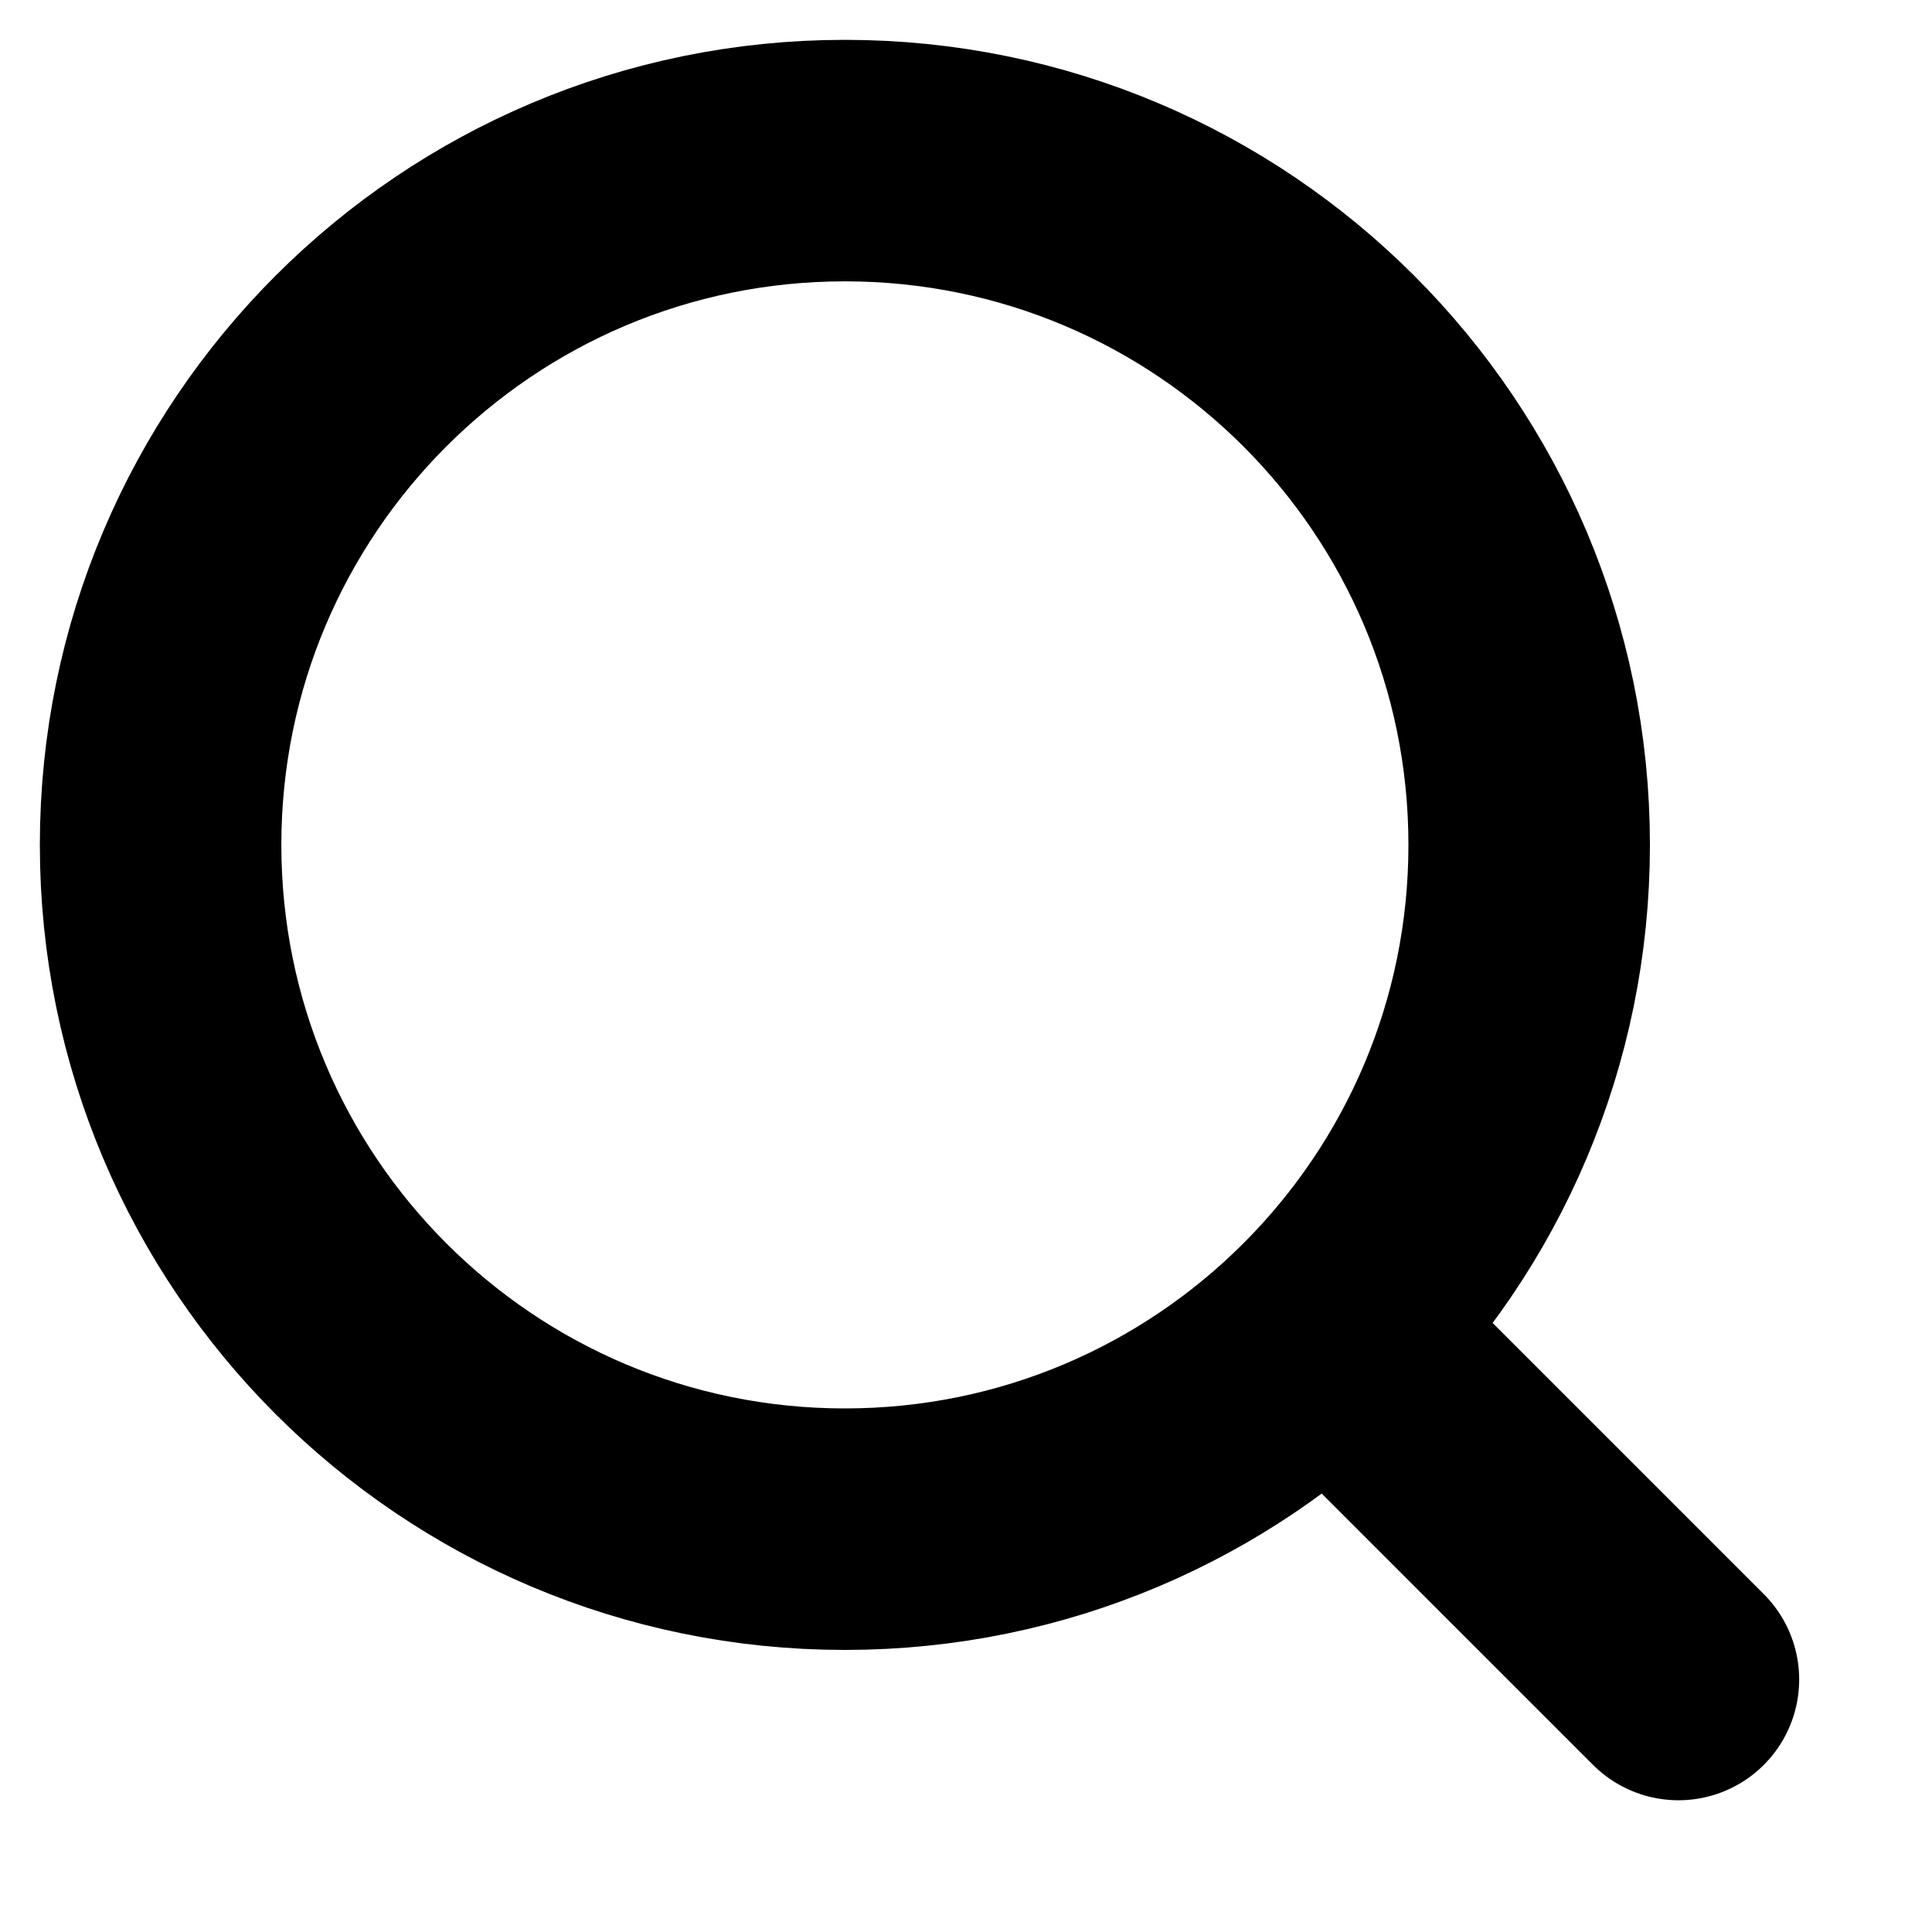
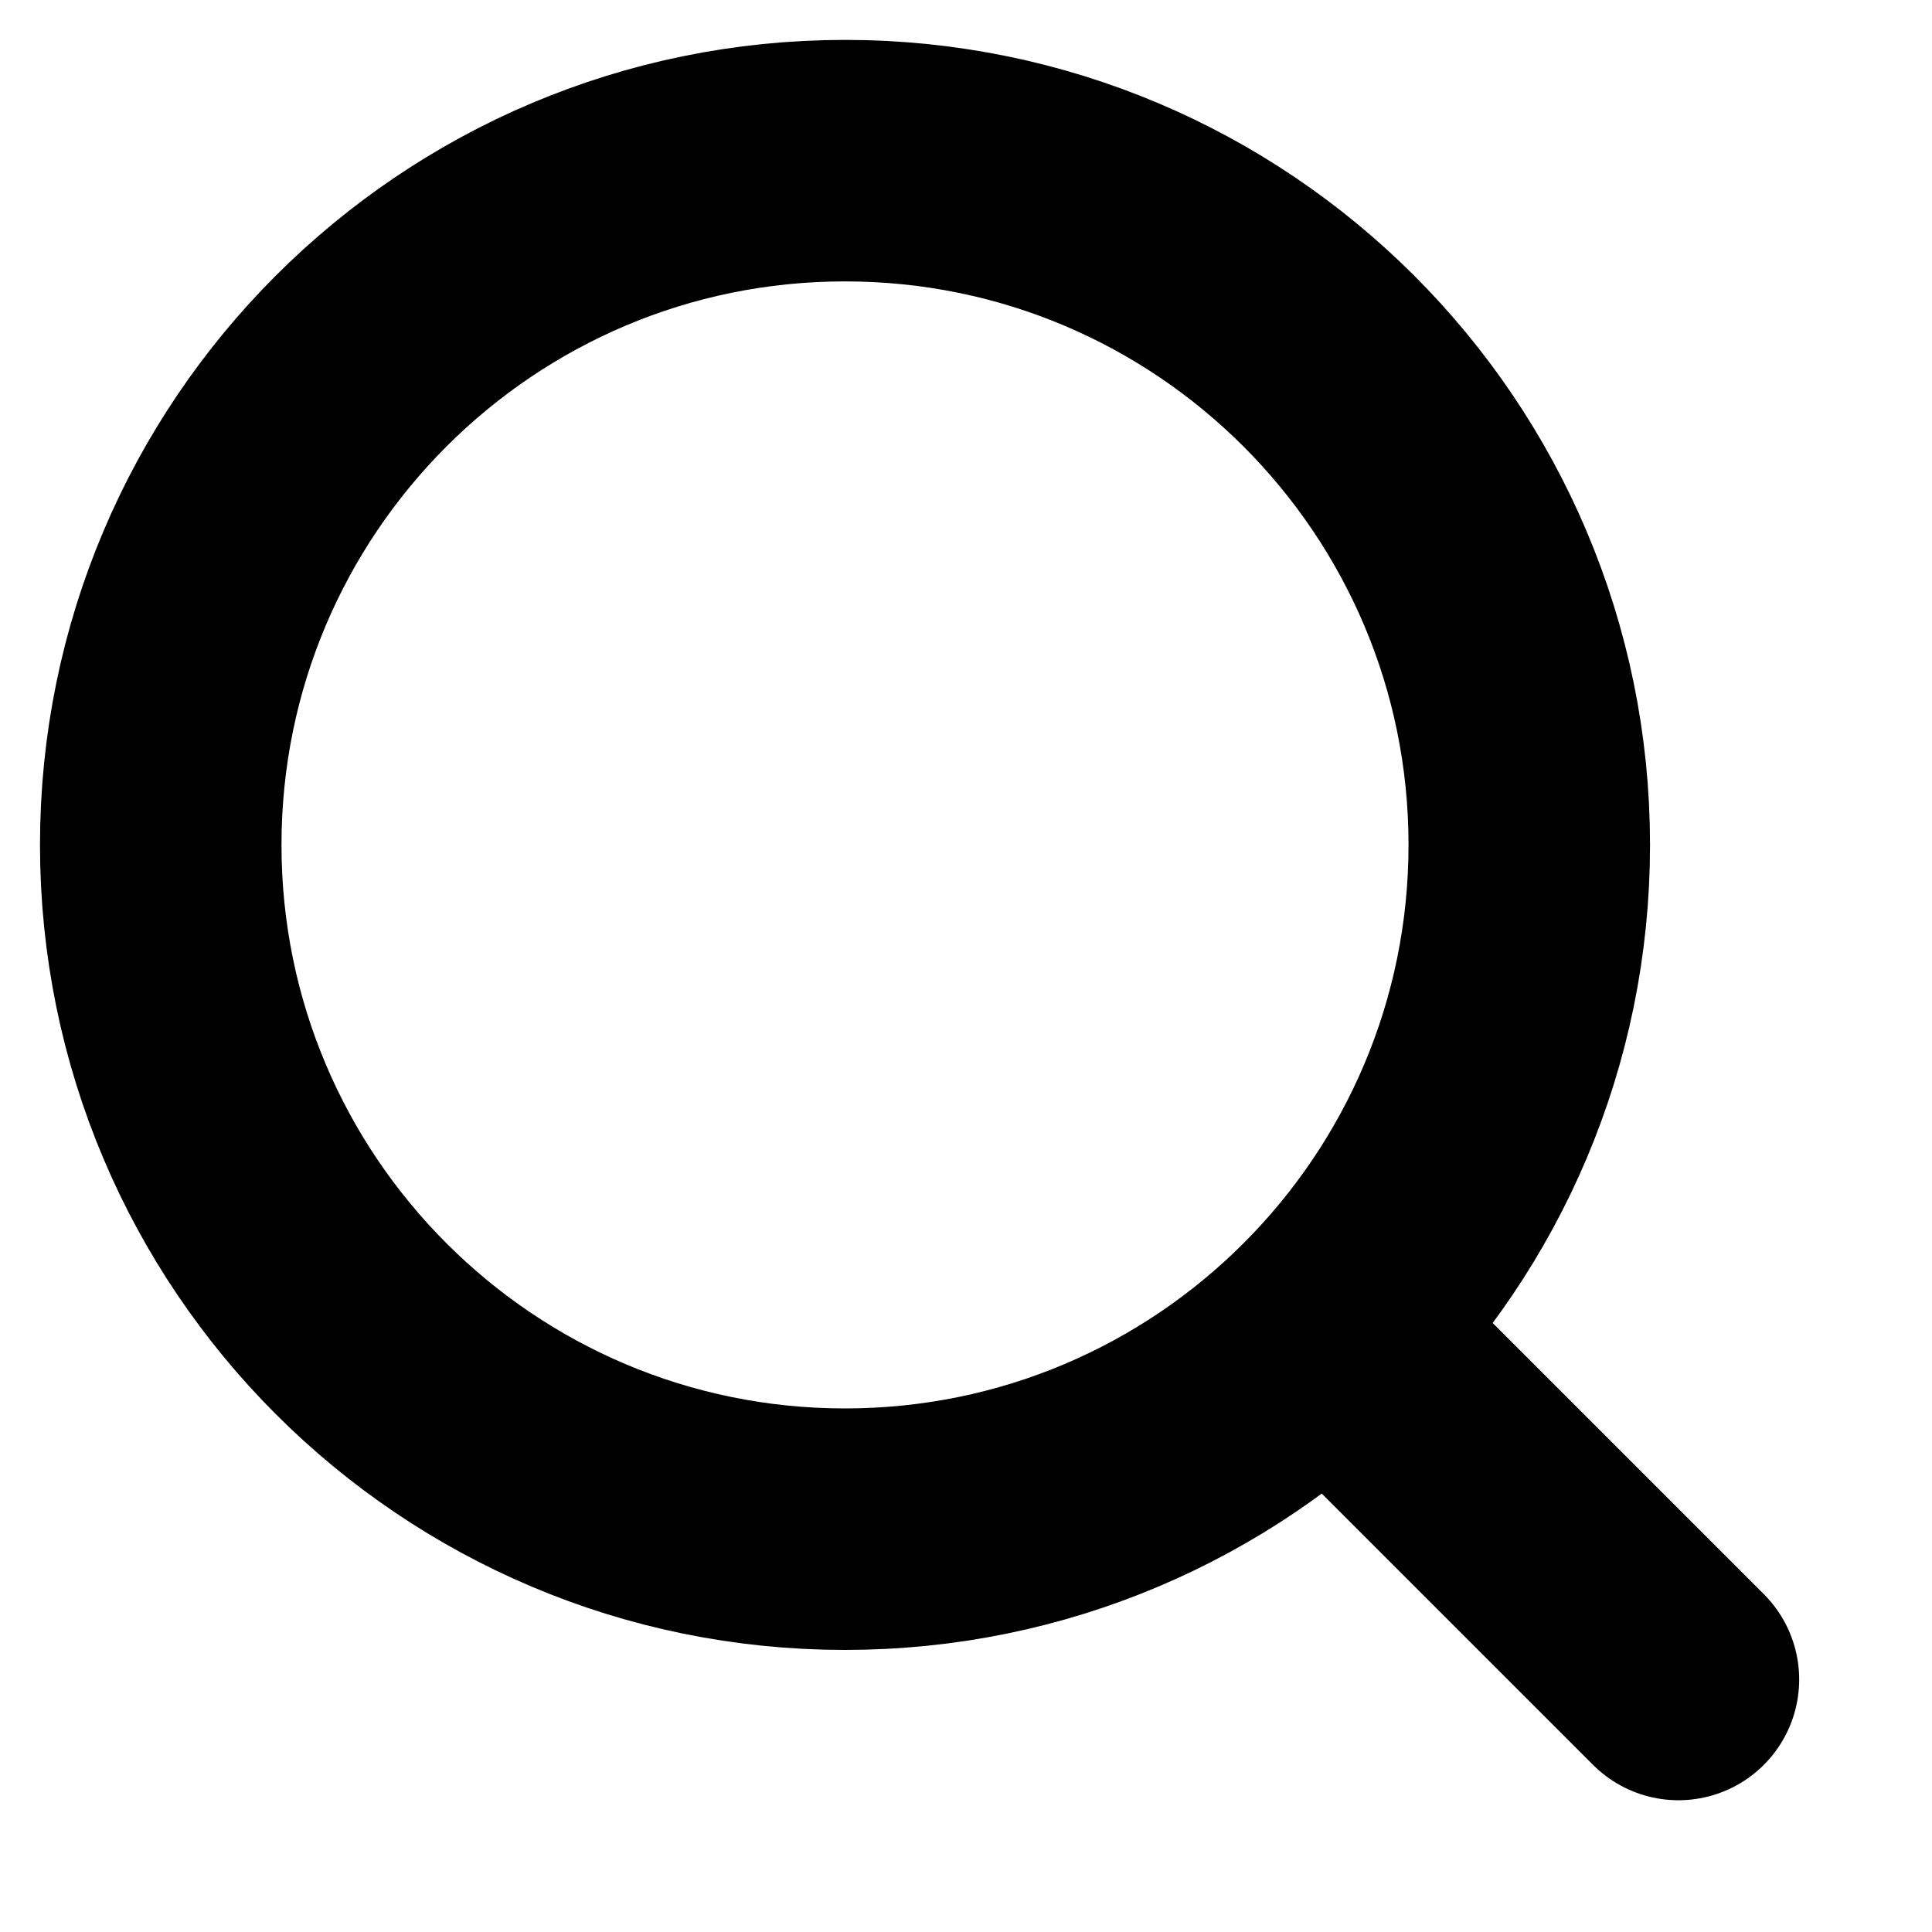
- <svg xmlns="http://www.w3.org/2000/svg" width="16" height="16" viewBox="0 0 16 16" fill="none">
-   <path d="M6.997 12.664C10.127 12.664 12.664 10.127 12.664 6.997C12.664 3.867 10.127 1.33 6.997 1.33C3.867 1.33 1.33 3.867 1.33 6.997C1.33 10.127 3.867 12.664 6.997 12.664Z" stroke="currentColor" stroke-width="2" stroke-linejoin="round" />
-   <path d="M11.071 11.08L13.9 13.909" stroke="currentColor" stroke-width="2" stroke-linecap="round" stroke-linejoin="round" />
+ <svg xmlns="http://www.w3.org/2000/svg" width="20" height="20" viewBox="0 0 20 20" fill="none">
+   <g id="search">
+     <path id="Vector" d="M8.747 15.83C12.659 15.83 15.831 12.658 15.831 8.746C15.831 4.834 12.659 1.663 8.747 1.663C4.835 1.663 1.664 4.834 1.664 8.746C1.664 12.658 4.835 15.83 8.747 15.83Z" stroke="currentColor" stroke-width="2.5" stroke-linejoin="round" />
+     <path id="Vector_2" d="M13.84 13.851L17.375 17.386" stroke="currentColor" stroke-width="2.5" stroke-linecap="round" stroke-linejoin="round" />
+   </g>
</svg>
